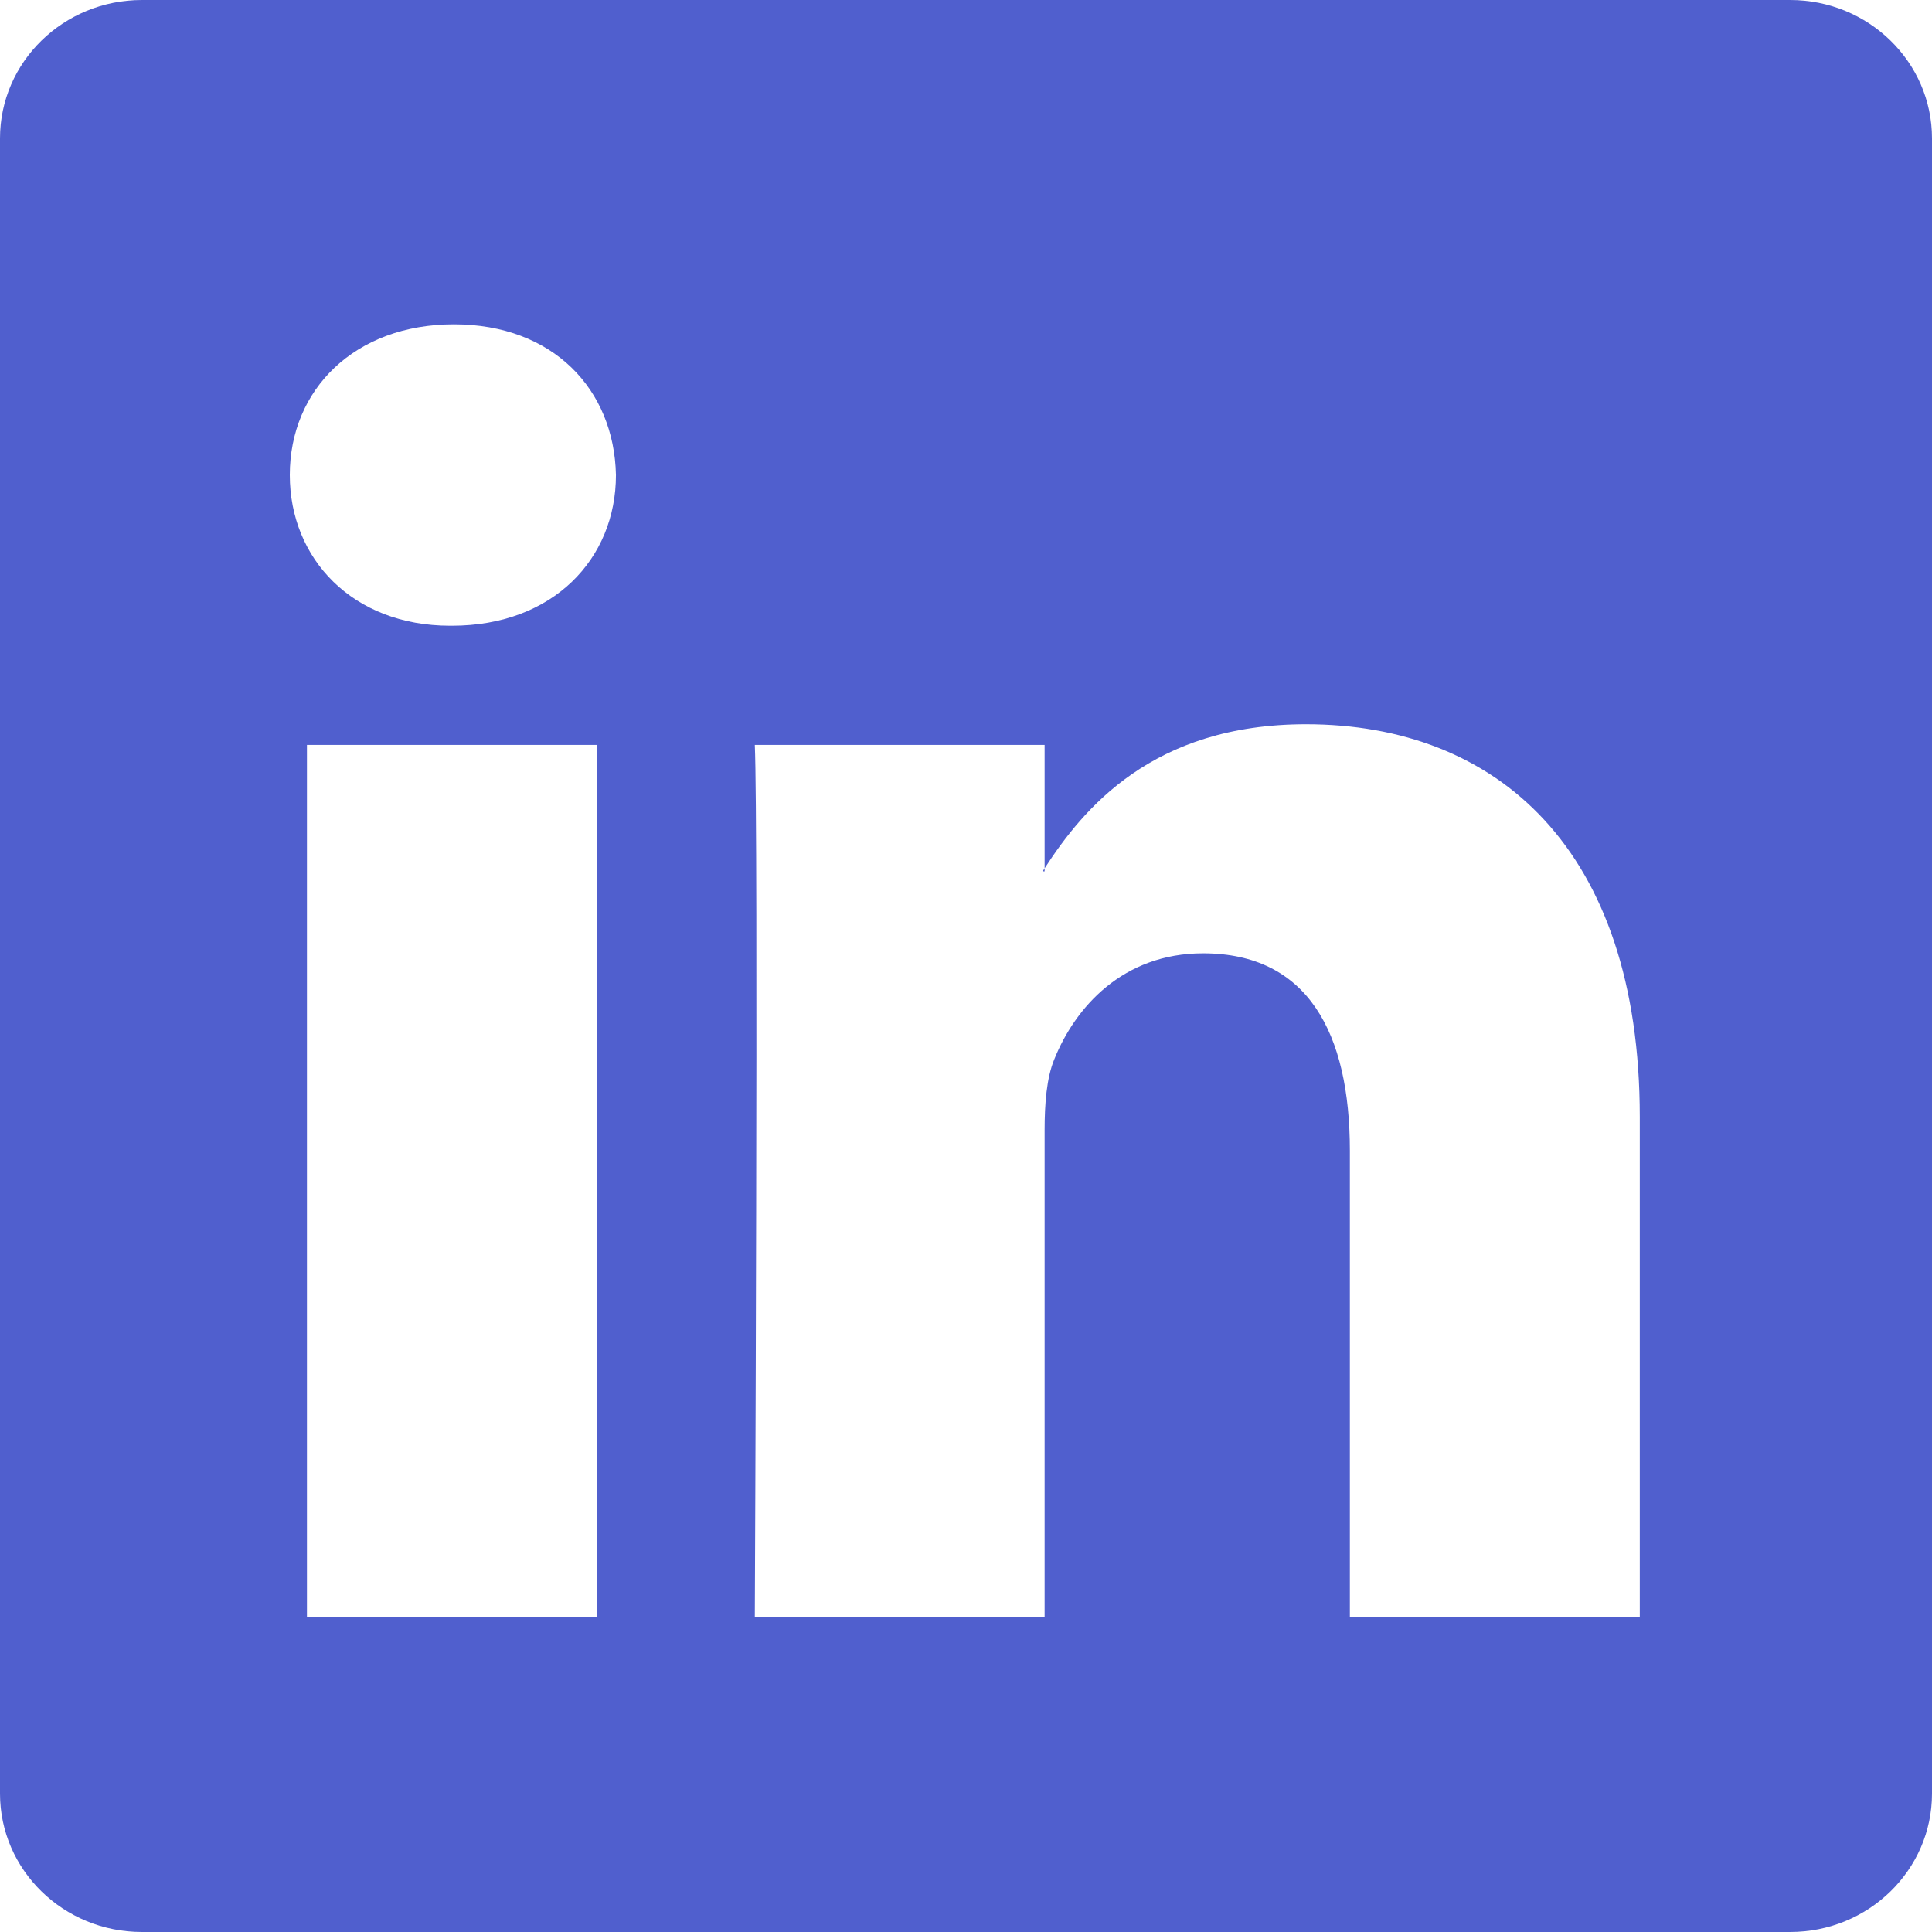
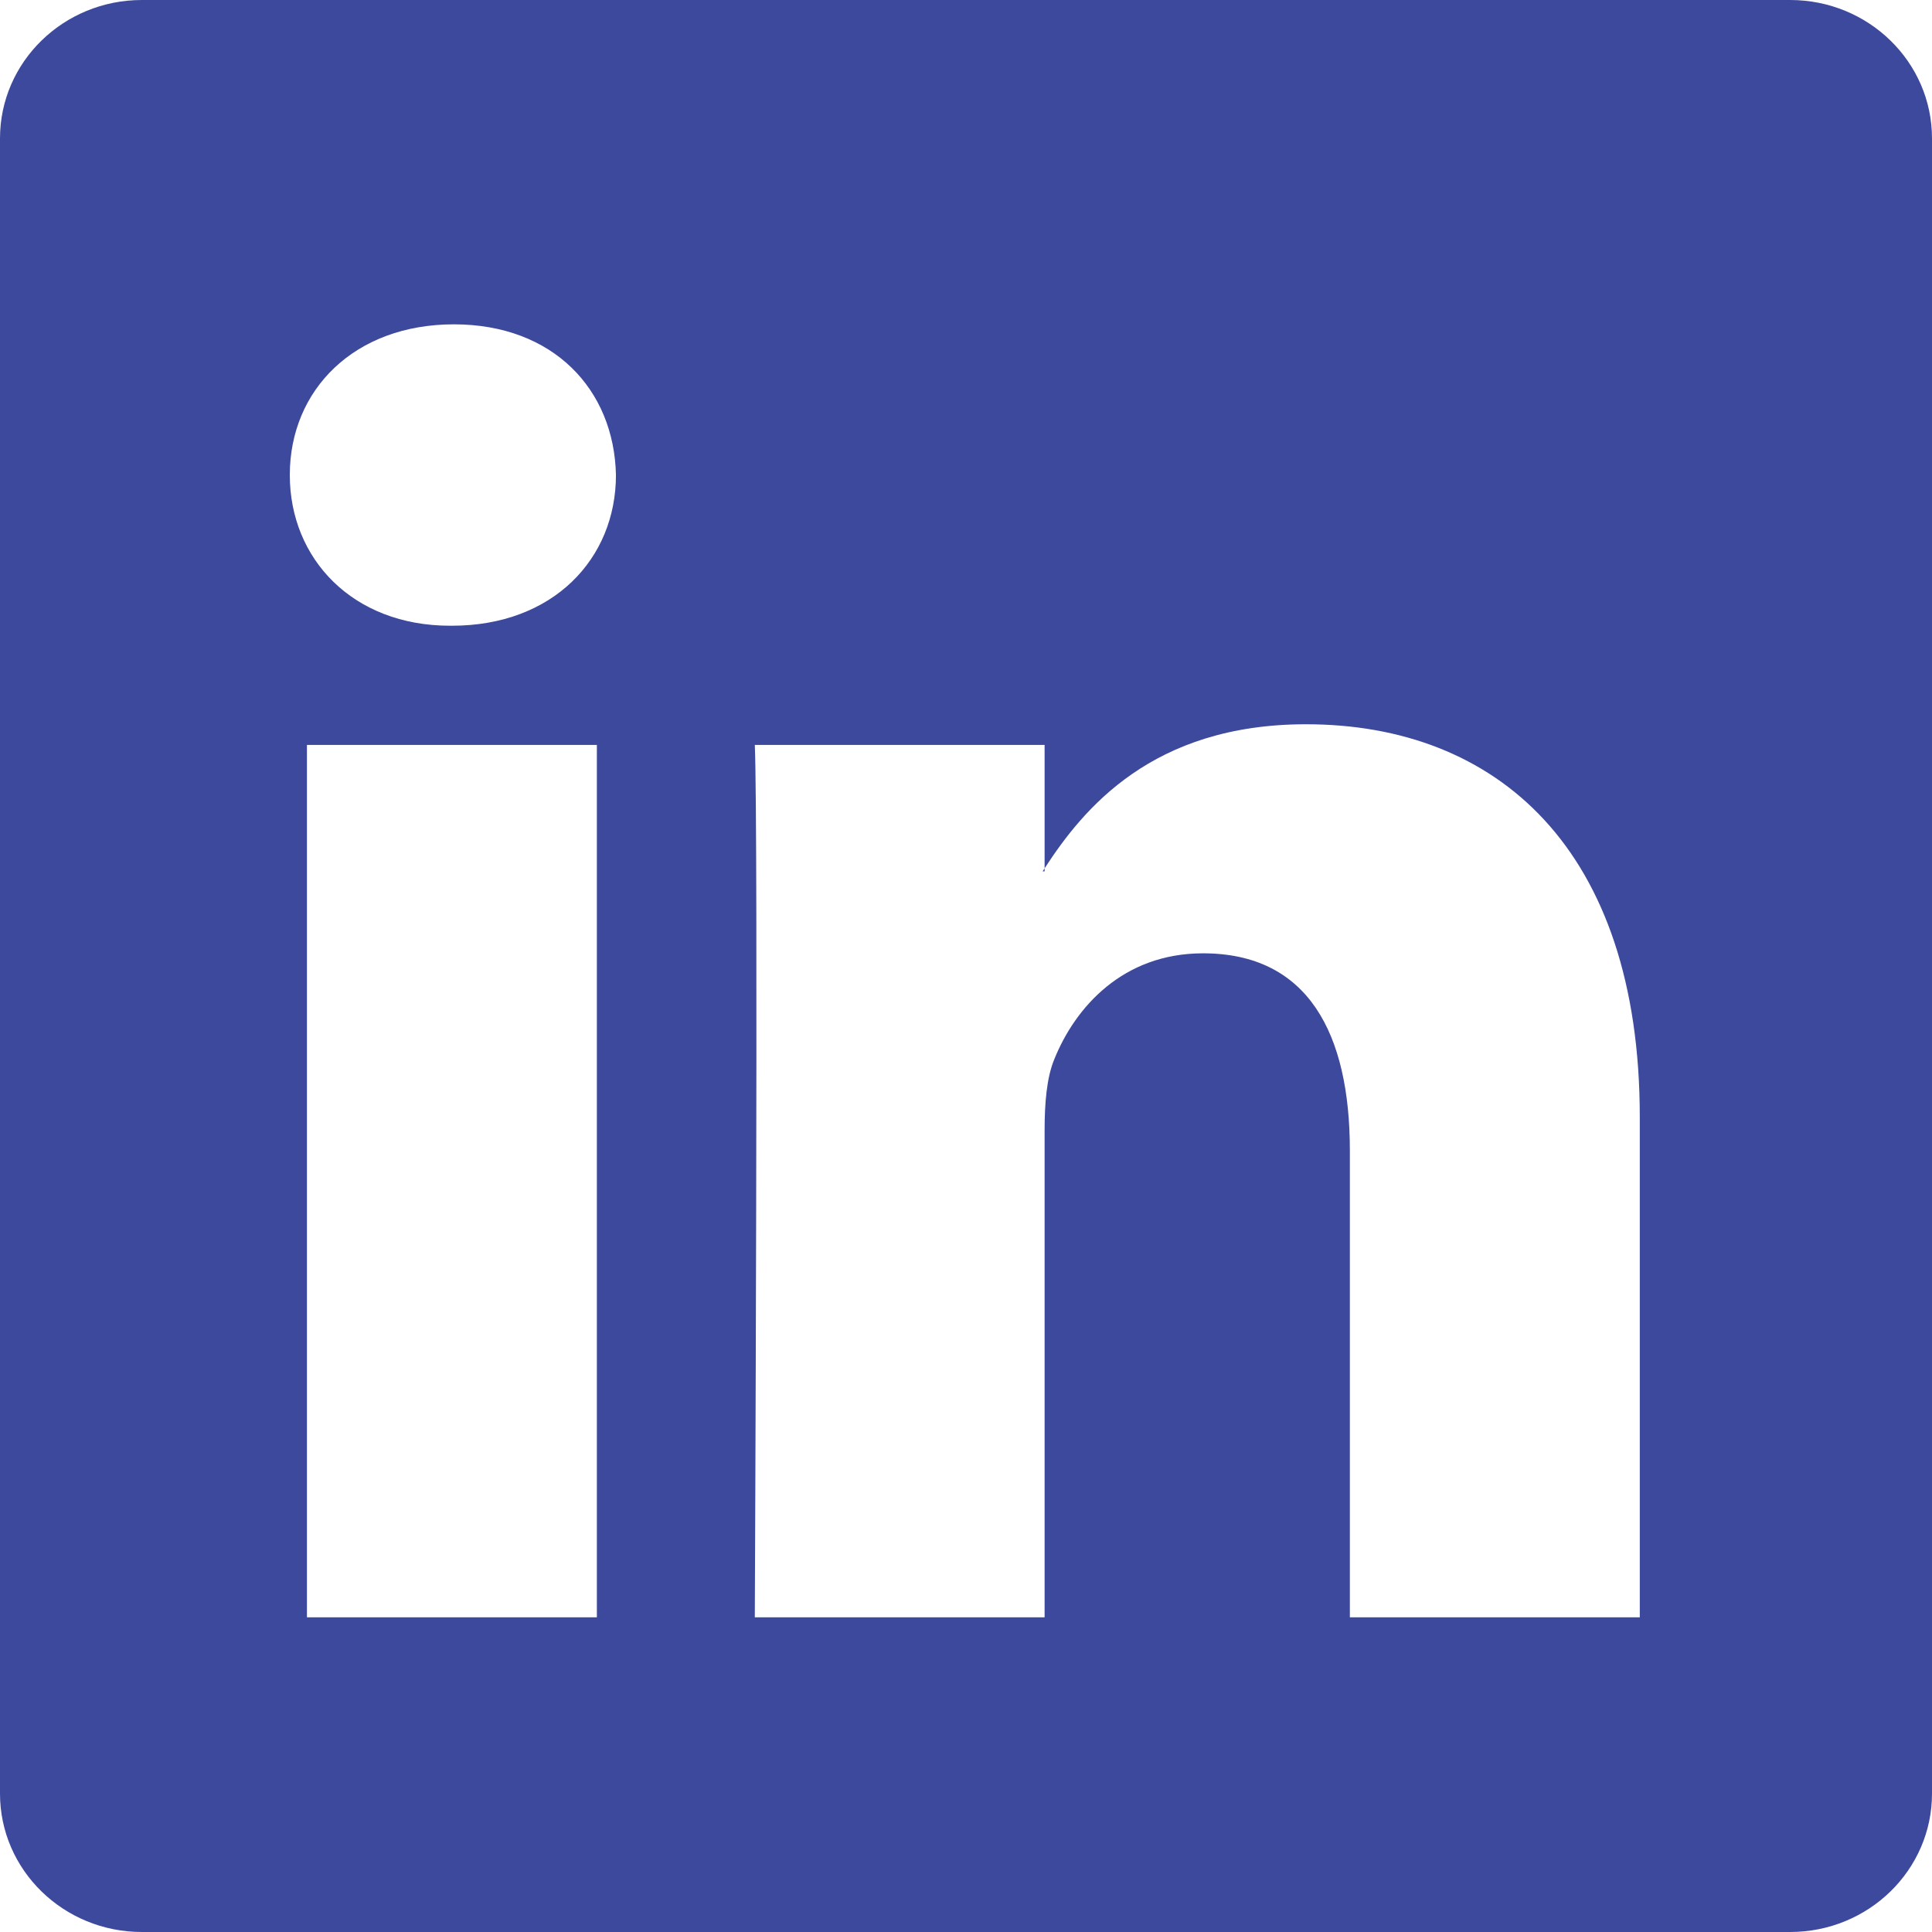
- <svg xmlns="http://www.w3.org/2000/svg" width="16" height="16" fill="#505fce" class="bi bi-linkedin" viewBox="0 0 16 16">
+ <svg xmlns="http://www.w3.org/2000/svg" width="16" height="16" fill="#3d499c" class="bi bi-linkedin" viewBox="0 0 16 16">
  <path d="M0 1.146C0 .513.526 0 1.175 0h13.65C15.474 0 16 .513 16 1.146v13.708c0 .633-.526 1.146-1.175 1.146H1.175C.526 16 0 15.487 0 14.854zm4.943 12.248V6.169H2.542v7.225zm-1.2-8.212c.837 0 1.358-.554 1.358-1.248-.015-.709-.52-1.248-1.342-1.248S2.4 3.226 2.4 3.934c0 .694.521 1.248 1.327 1.248zm4.908 8.212V9.359c0-.216.016-.432.08-.586.173-.431.568-.878 1.232-.878.869 0 1.216.662 1.216 1.634v3.865h2.401V9.25c0-2.22-1.184-3.252-2.764-3.252-1.274 0-1.845.7-2.165 1.193v.025h-.016l.016-.025V6.169h-2.4c.03.678 0 7.225 0 7.225z" />
</svg>
